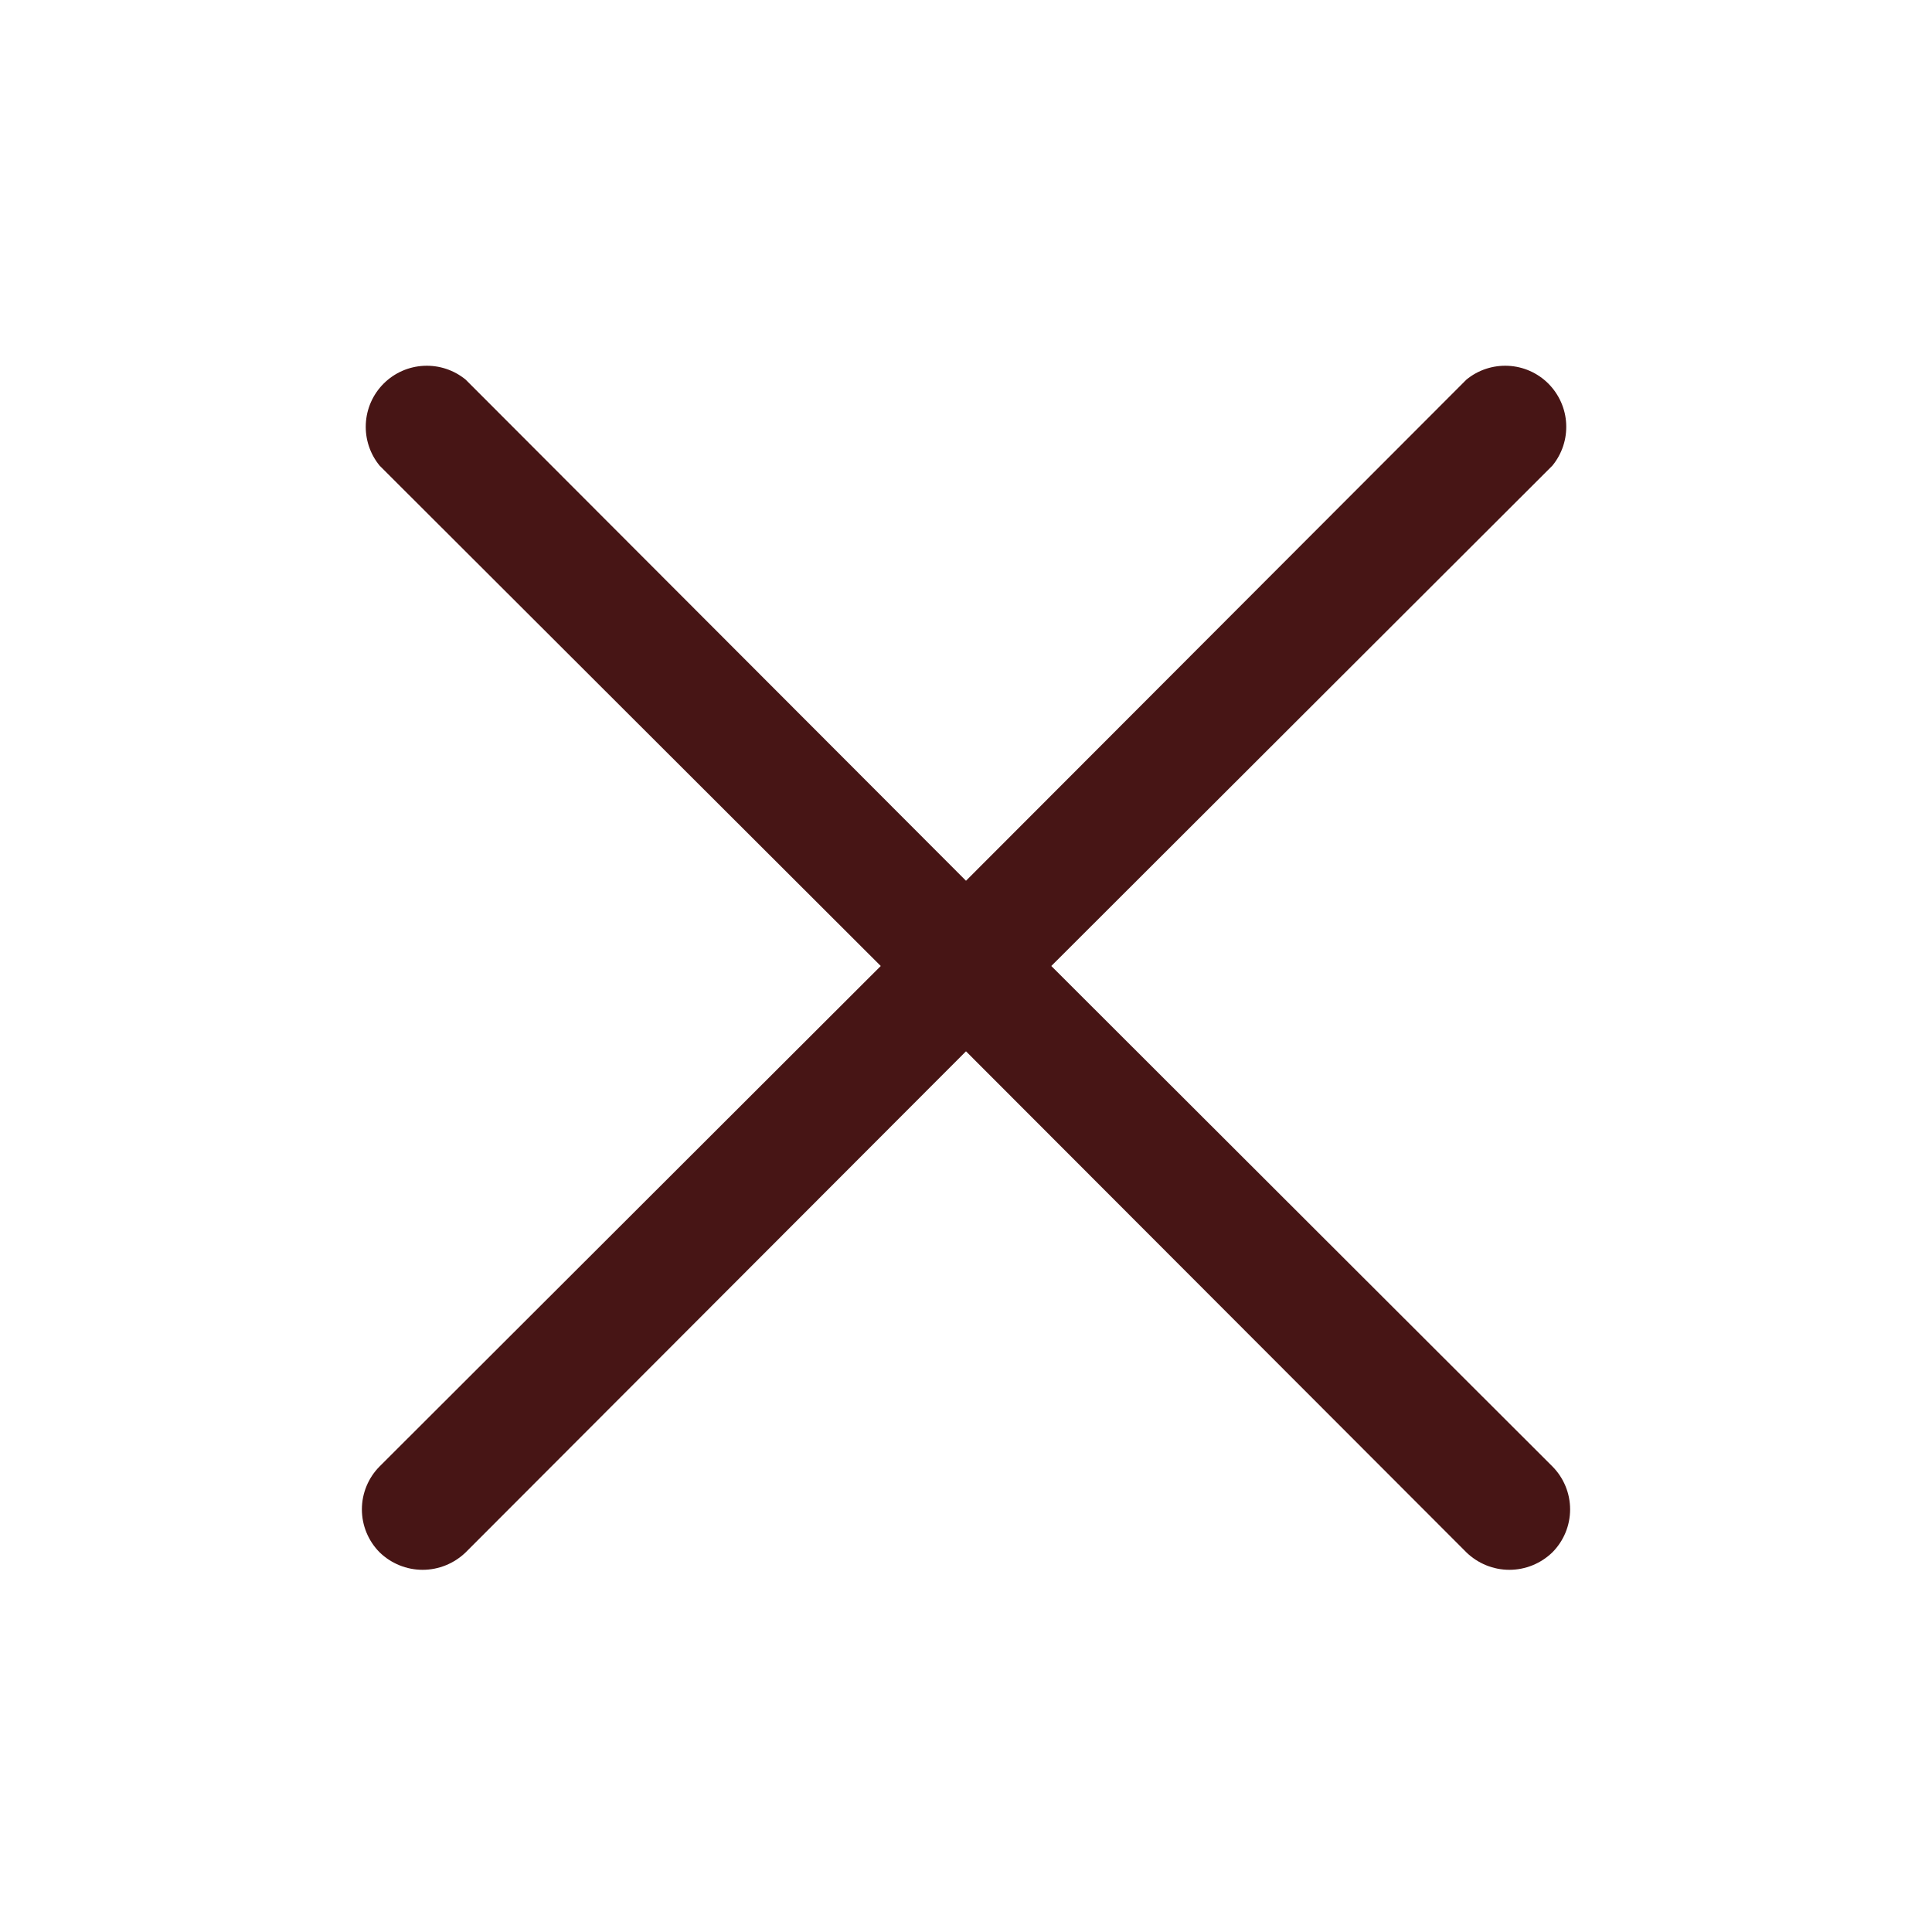
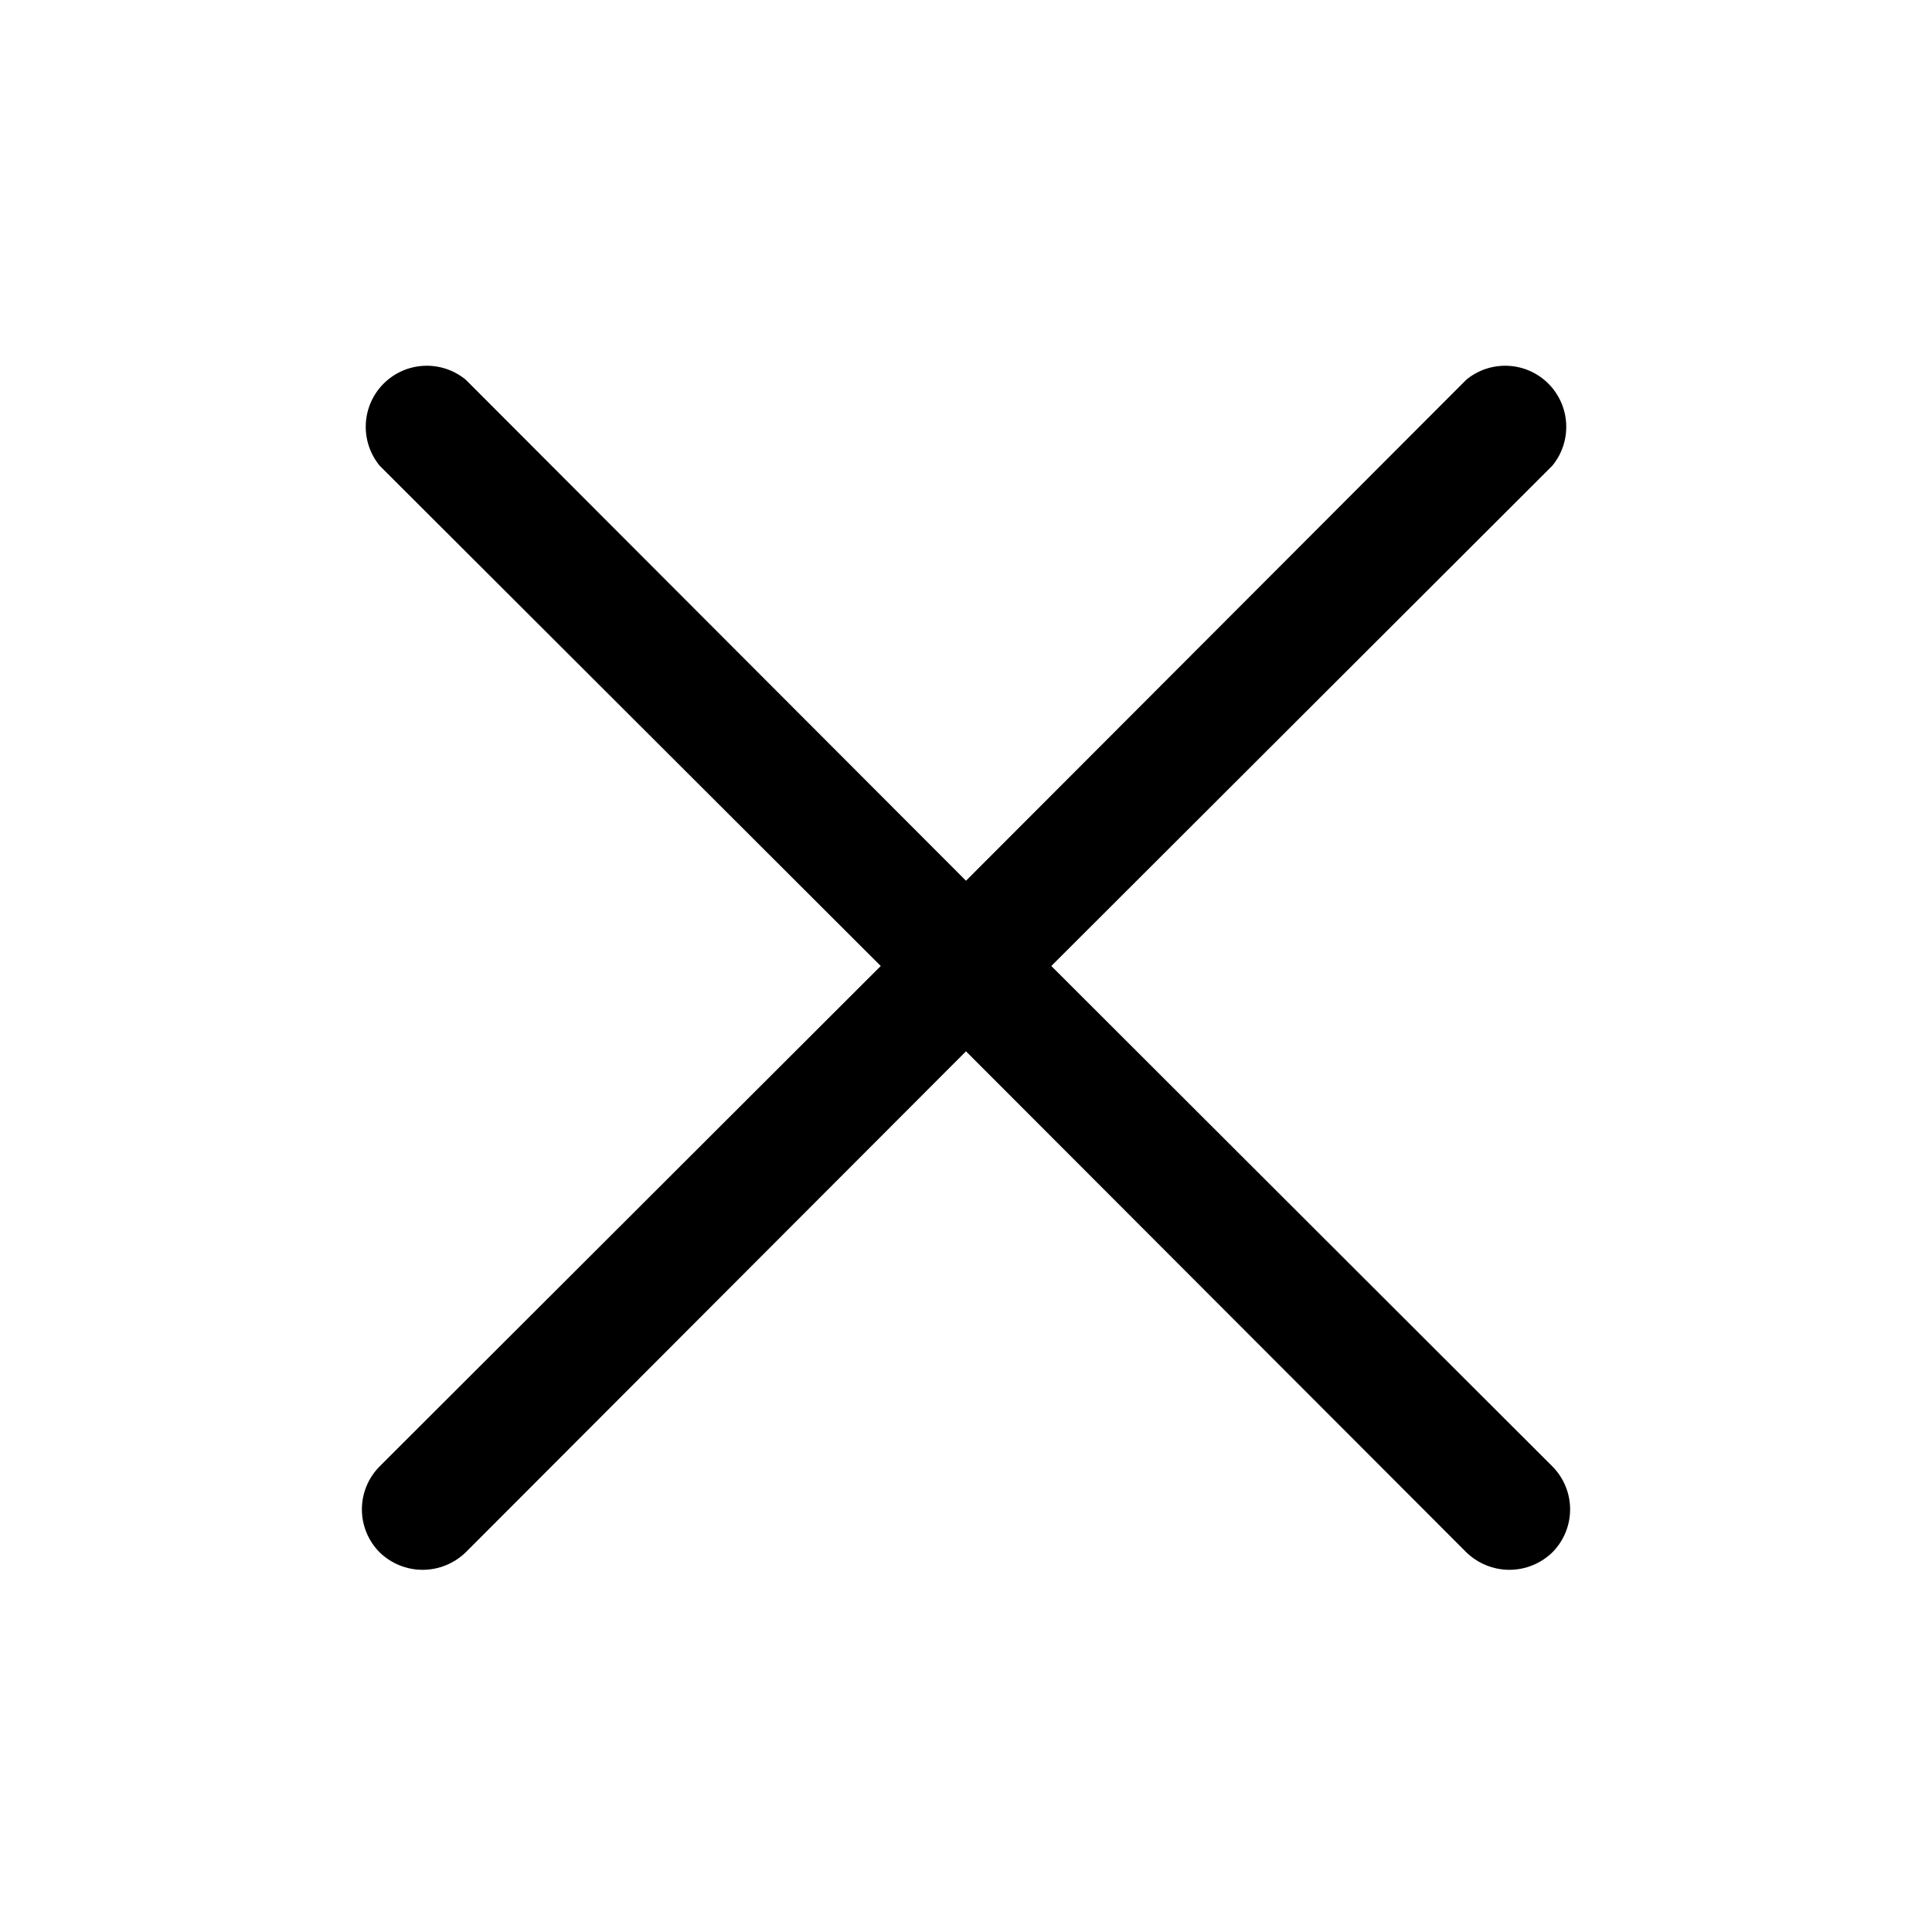
<svg xmlns="http://www.w3.org/2000/svg" width="32" height="32" viewBox="0 0 32 32" fill="none">
-   <path d="M25.712 24.288C25.9 24.477 26.006 24.733 26.006 25C26.006 25.267 25.9 25.523 25.712 25.712C25.521 25.897 25.266 26.001 25 26.001C24.734 26.001 24.479 25.897 24.288 25.712L16 17.413L7.713 25.712C7.521 25.897 7.266 26.001 7 26.001C6.734 26.001 6.479 25.897 6.288 25.712C6.1 25.523 5.994 25.267 5.994 25C5.994 24.733 6.1 24.477 6.288 24.288L14.588 16L6.288 7.713C6.128 7.518 6.047 7.272 6.059 7.021C6.071 6.769 6.176 6.532 6.354 6.354C6.532 6.176 6.769 6.071 7.021 6.059C7.272 6.047 7.518 6.128 7.713 6.288L16 14.588L24.288 6.288C24.482 6.128 24.729 6.047 24.98 6.059C25.231 6.071 25.468 6.176 25.646 6.354C25.823 6.532 25.929 6.769 25.941 7.021C25.953 7.272 25.872 7.518 25.712 7.713L17.413 16L25.712 24.288Z" fill="#471515" />
+   <path d="M25.712 24.288C25.9 24.477 26.006 24.733 26.006 25C26.006 25.267 25.9 25.523 25.712 25.712C25.521 25.897 25.266 26.001 25 26.001C24.734 26.001 24.479 25.897 24.288 25.712L16 17.413L7.713 25.712C7.521 25.897 7.266 26.001 7 26.001C6.734 26.001 6.479 25.897 6.288 25.712C6.1 25.523 5.994 25.267 5.994 25C5.994 24.733 6.1 24.477 6.288 24.288L14.588 16L6.288 7.713C6.128 7.518 6.047 7.272 6.059 7.021C6.071 6.769 6.176 6.532 6.354 6.354C6.532 6.176 6.769 6.071 7.021 6.059C7.272 6.047 7.518 6.128 7.713 6.288L16 14.588L24.288 6.288C24.482 6.128 24.729 6.047 24.98 6.059C25.231 6.071 25.468 6.176 25.646 6.354C25.823 6.532 25.929 6.769 25.941 7.021C25.953 7.272 25.872 7.518 25.712 7.713L17.413 16L25.712 24.288Z" fill="currentColor" />
</svg>
